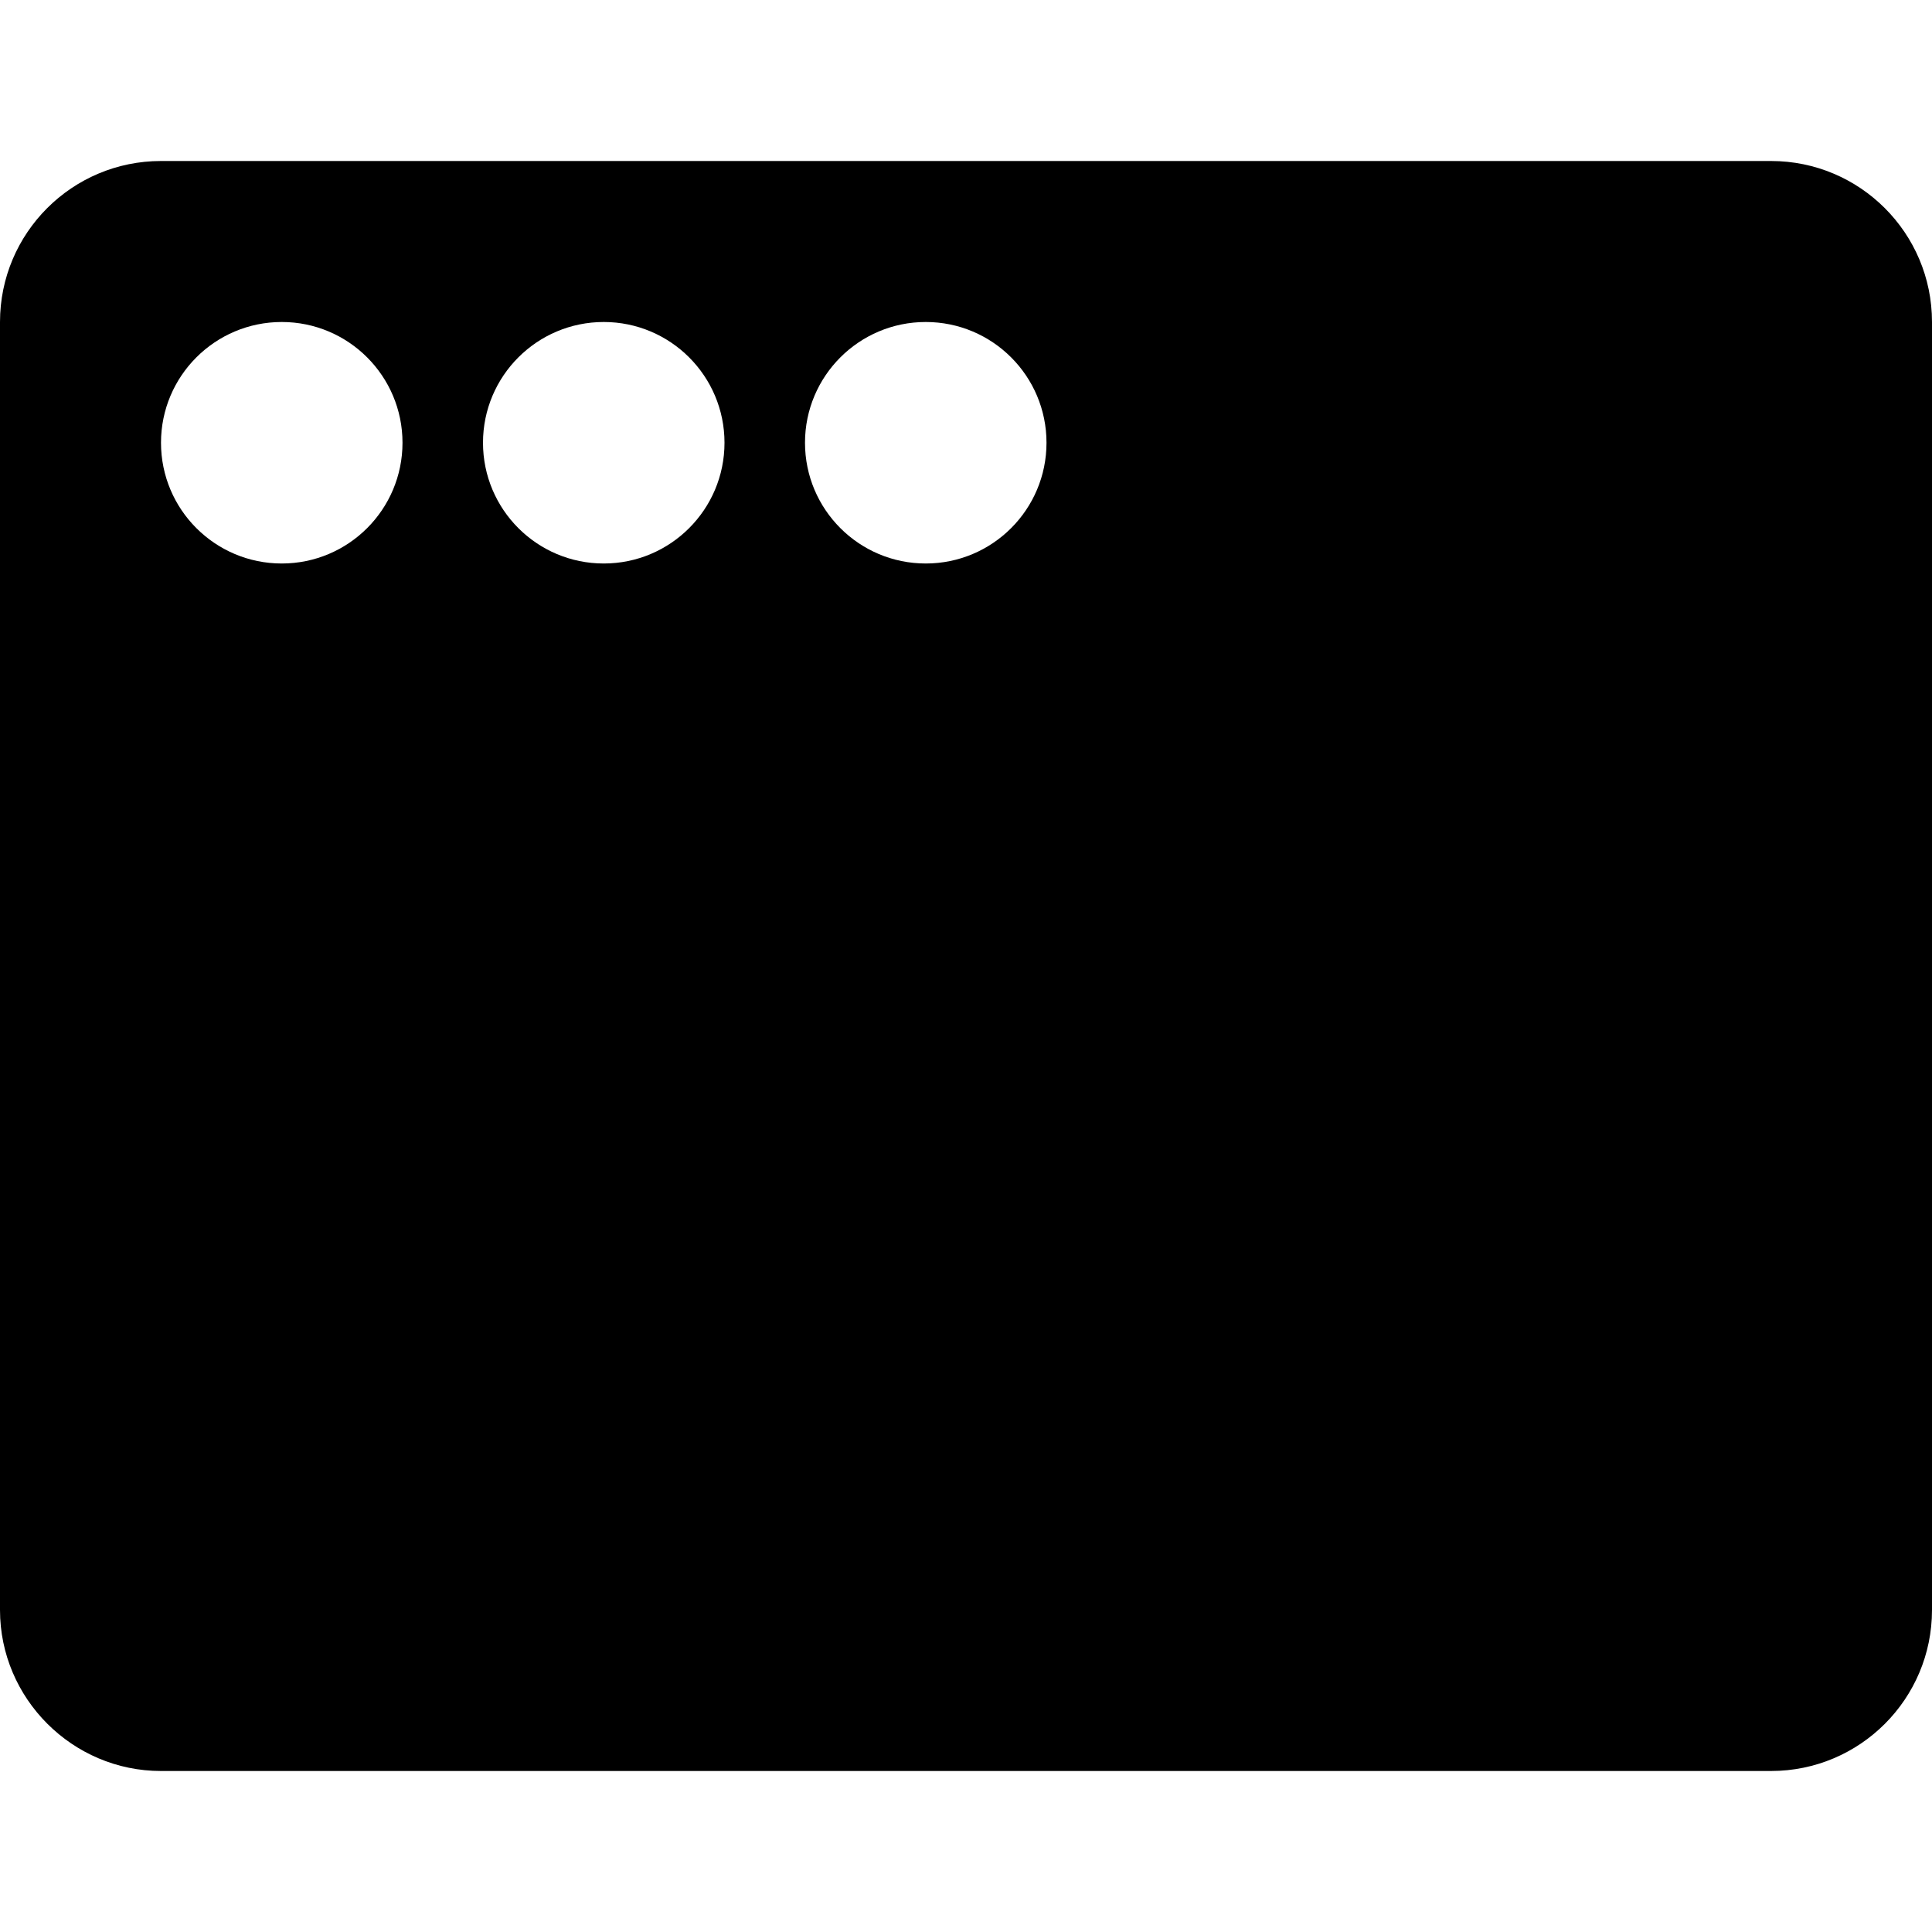
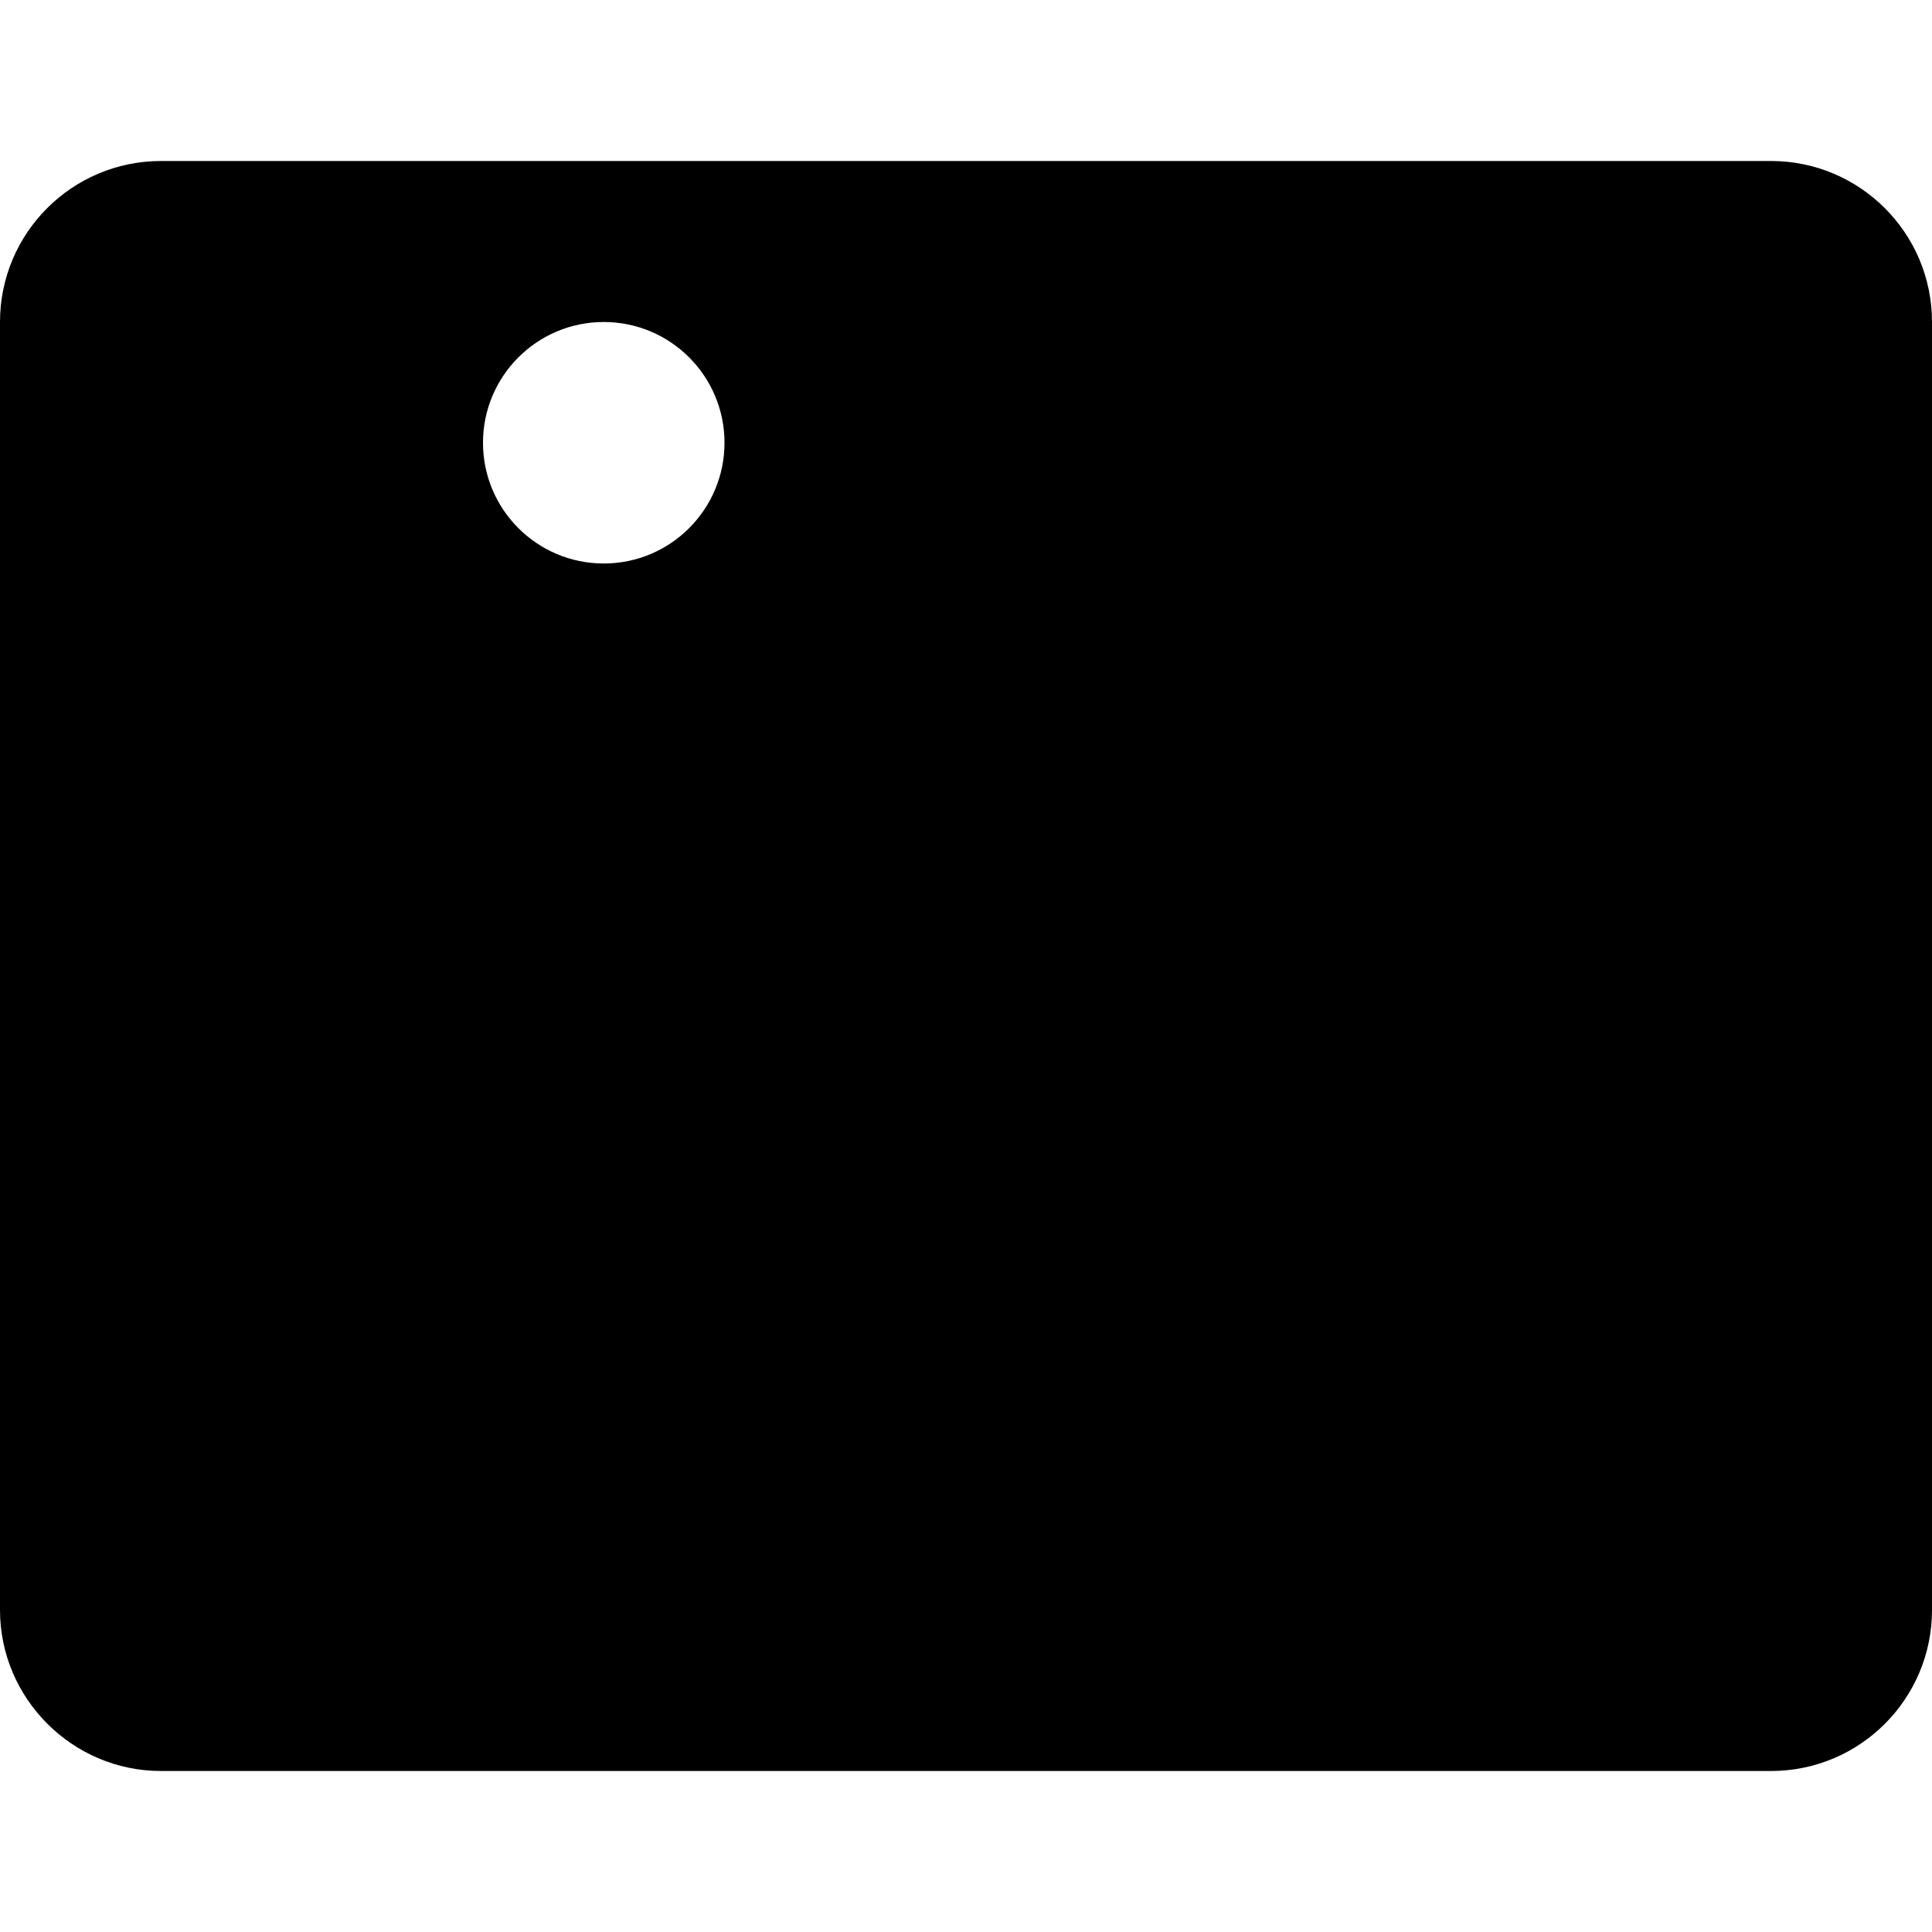
<svg viewBox="0 0 24 24" width="24" height="24" data-reactroot="">
-   <path fill-rule="evenodd" clip-rule="evenodd" d="M2 2a2 2 0 0 0-2 2v16c0 1.1.9 2 2 2h20a2 2 0 0 0 2-2V4a2 2 0 0 0-2-2H2zm1.5 5a1.5 1.5 0 1 0 0-3 1.5 1.5 0 0 0 0 3zM9 5.5a1.5 1.5 0 1 1-3 0 1.5 1.5 0 0 1 3 0zM11.5 7a1.5 1.5 0 1 0 0-3 1.5 1.5 0 0 0 0 3z" />
+   <path fill-rule="nonzero" clip-rule="nonzero" d="M2 2a2 2 0 0 0-2 2v16c0 1.1.9 2 2 2h20a2 2 0 0 0 2-2V4a2 2 0 0 0-2-2H2zm1.5 5a1.5 1.5 0 1 0 0-3 1.5 1.5 0 0 0 0 3zM9 5.5a1.5 1.5 0 1 1-3 0 1.5 1.5 0 0 1 3 0zM11.5 7a1.5 1.5 0 1 0 0-3 1.5 1.5 0 0 0 0 3z" />
</svg>
